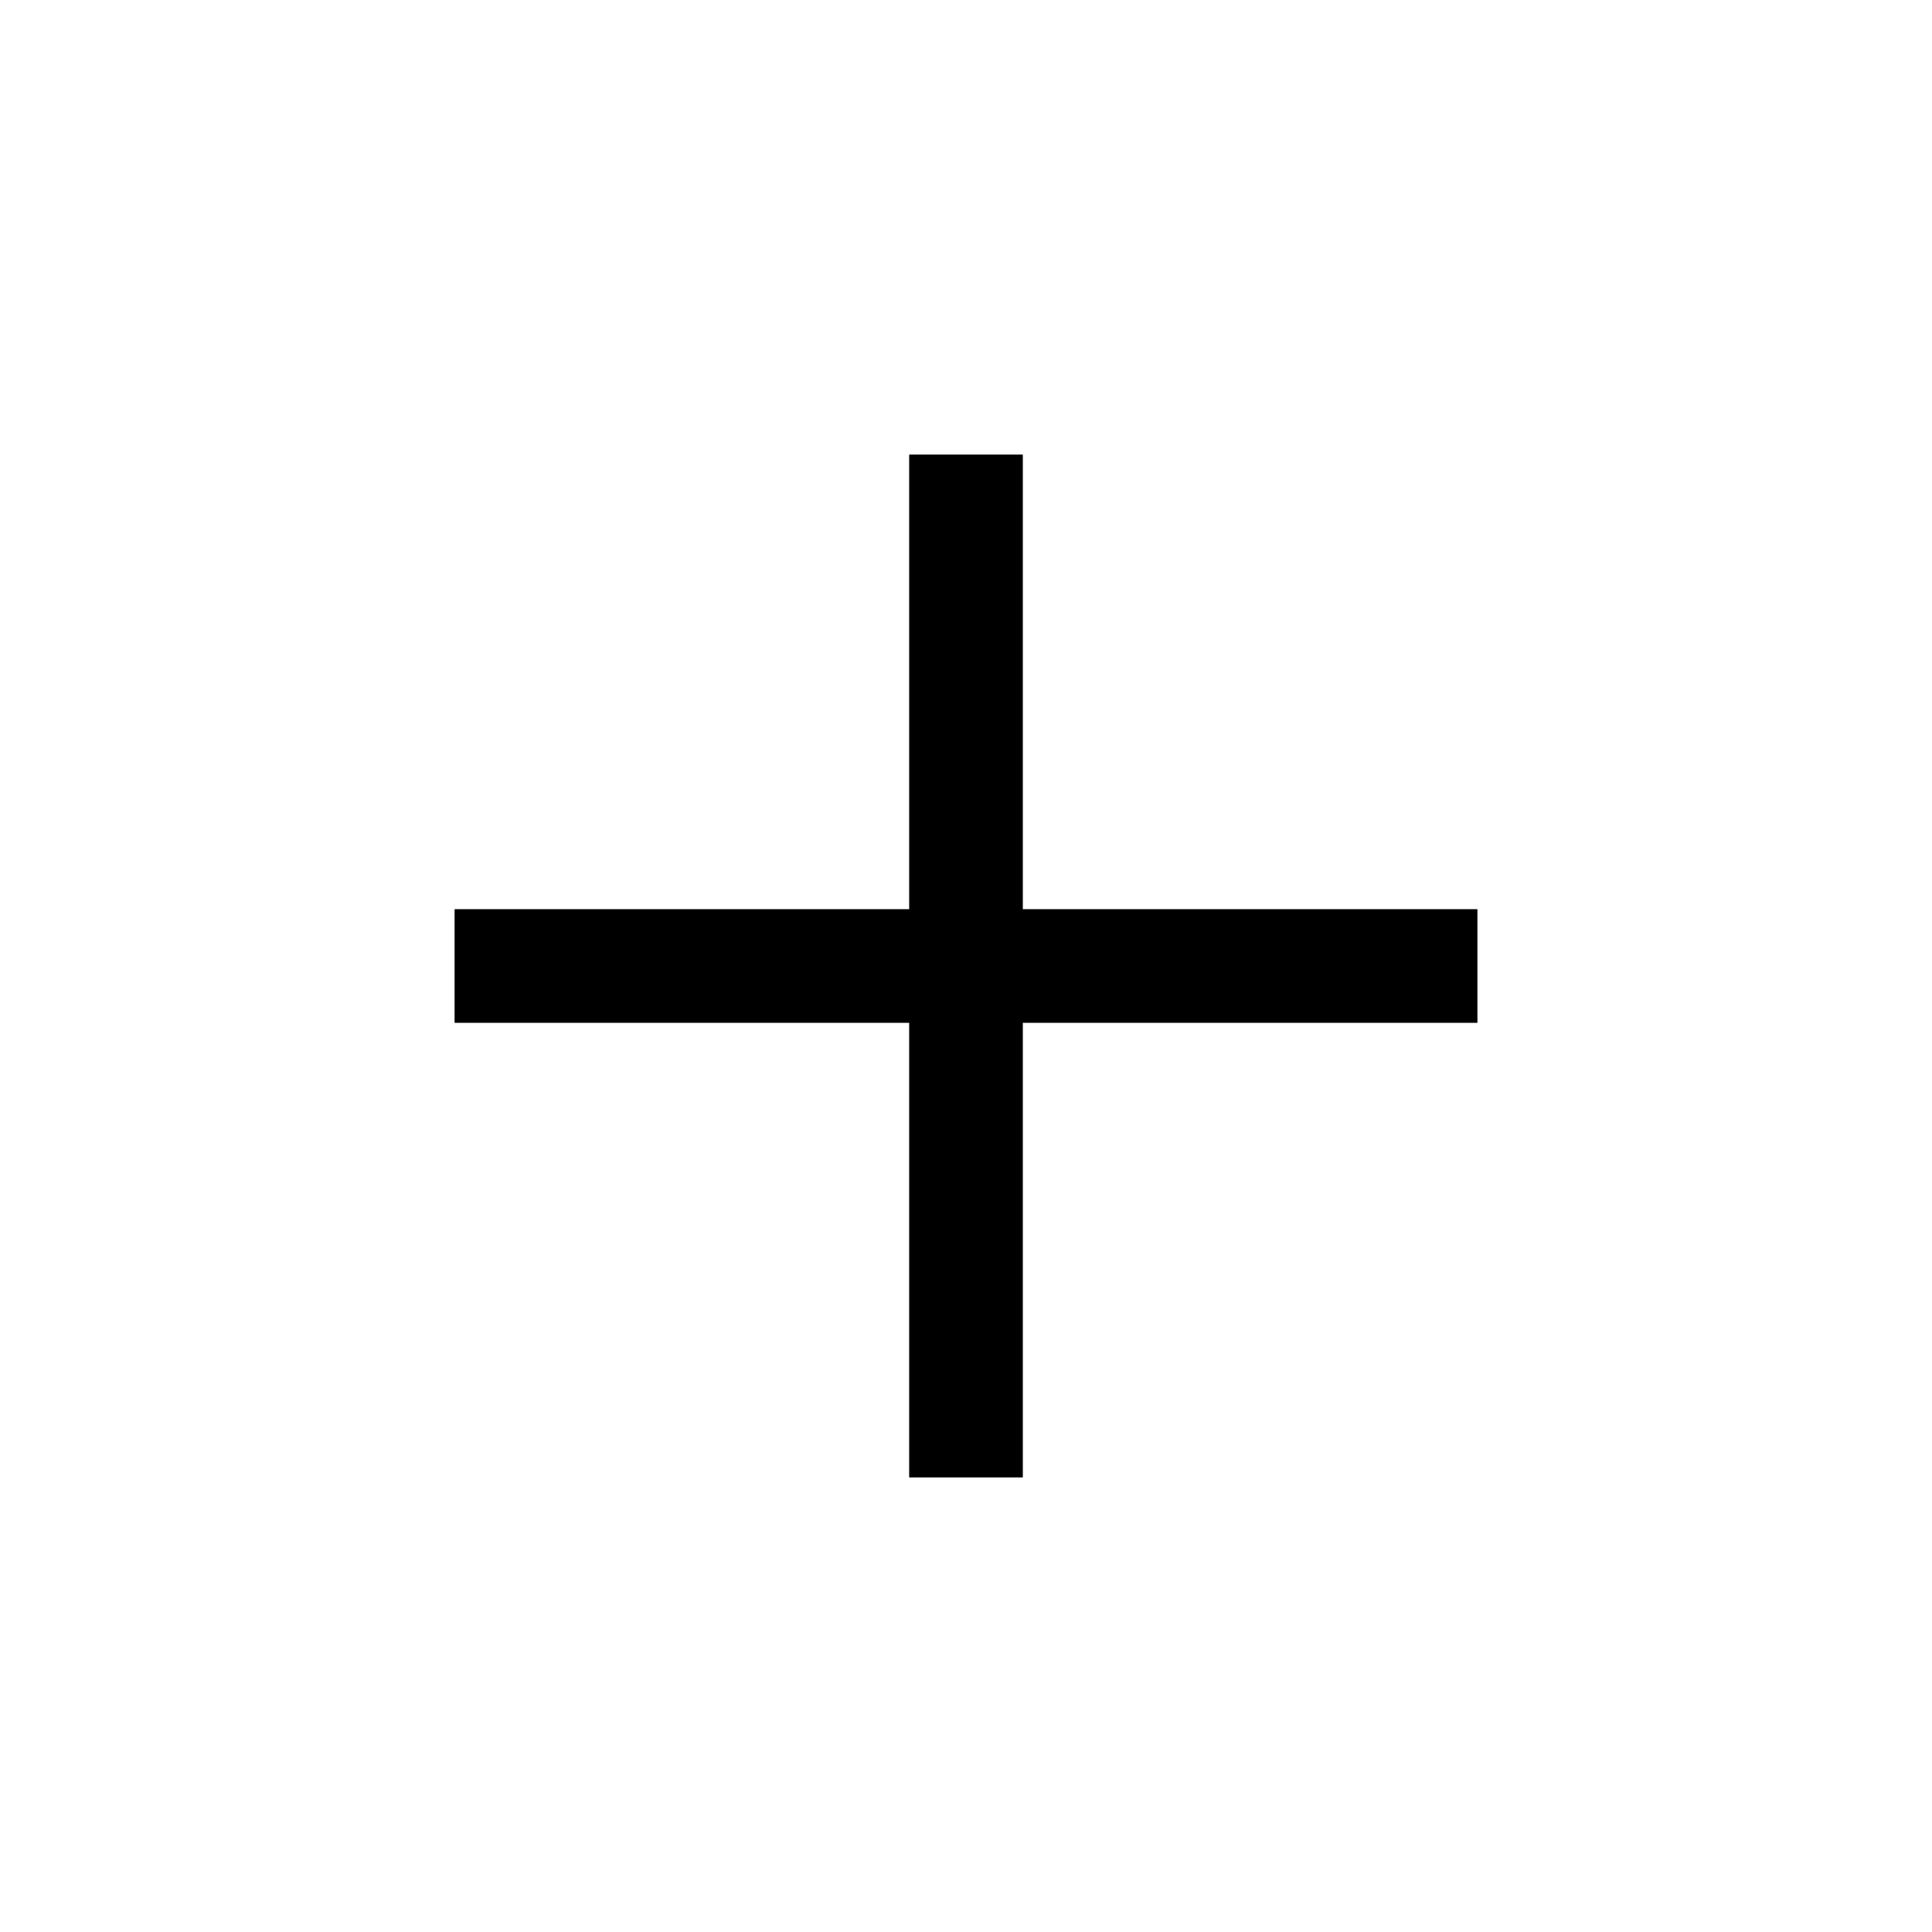
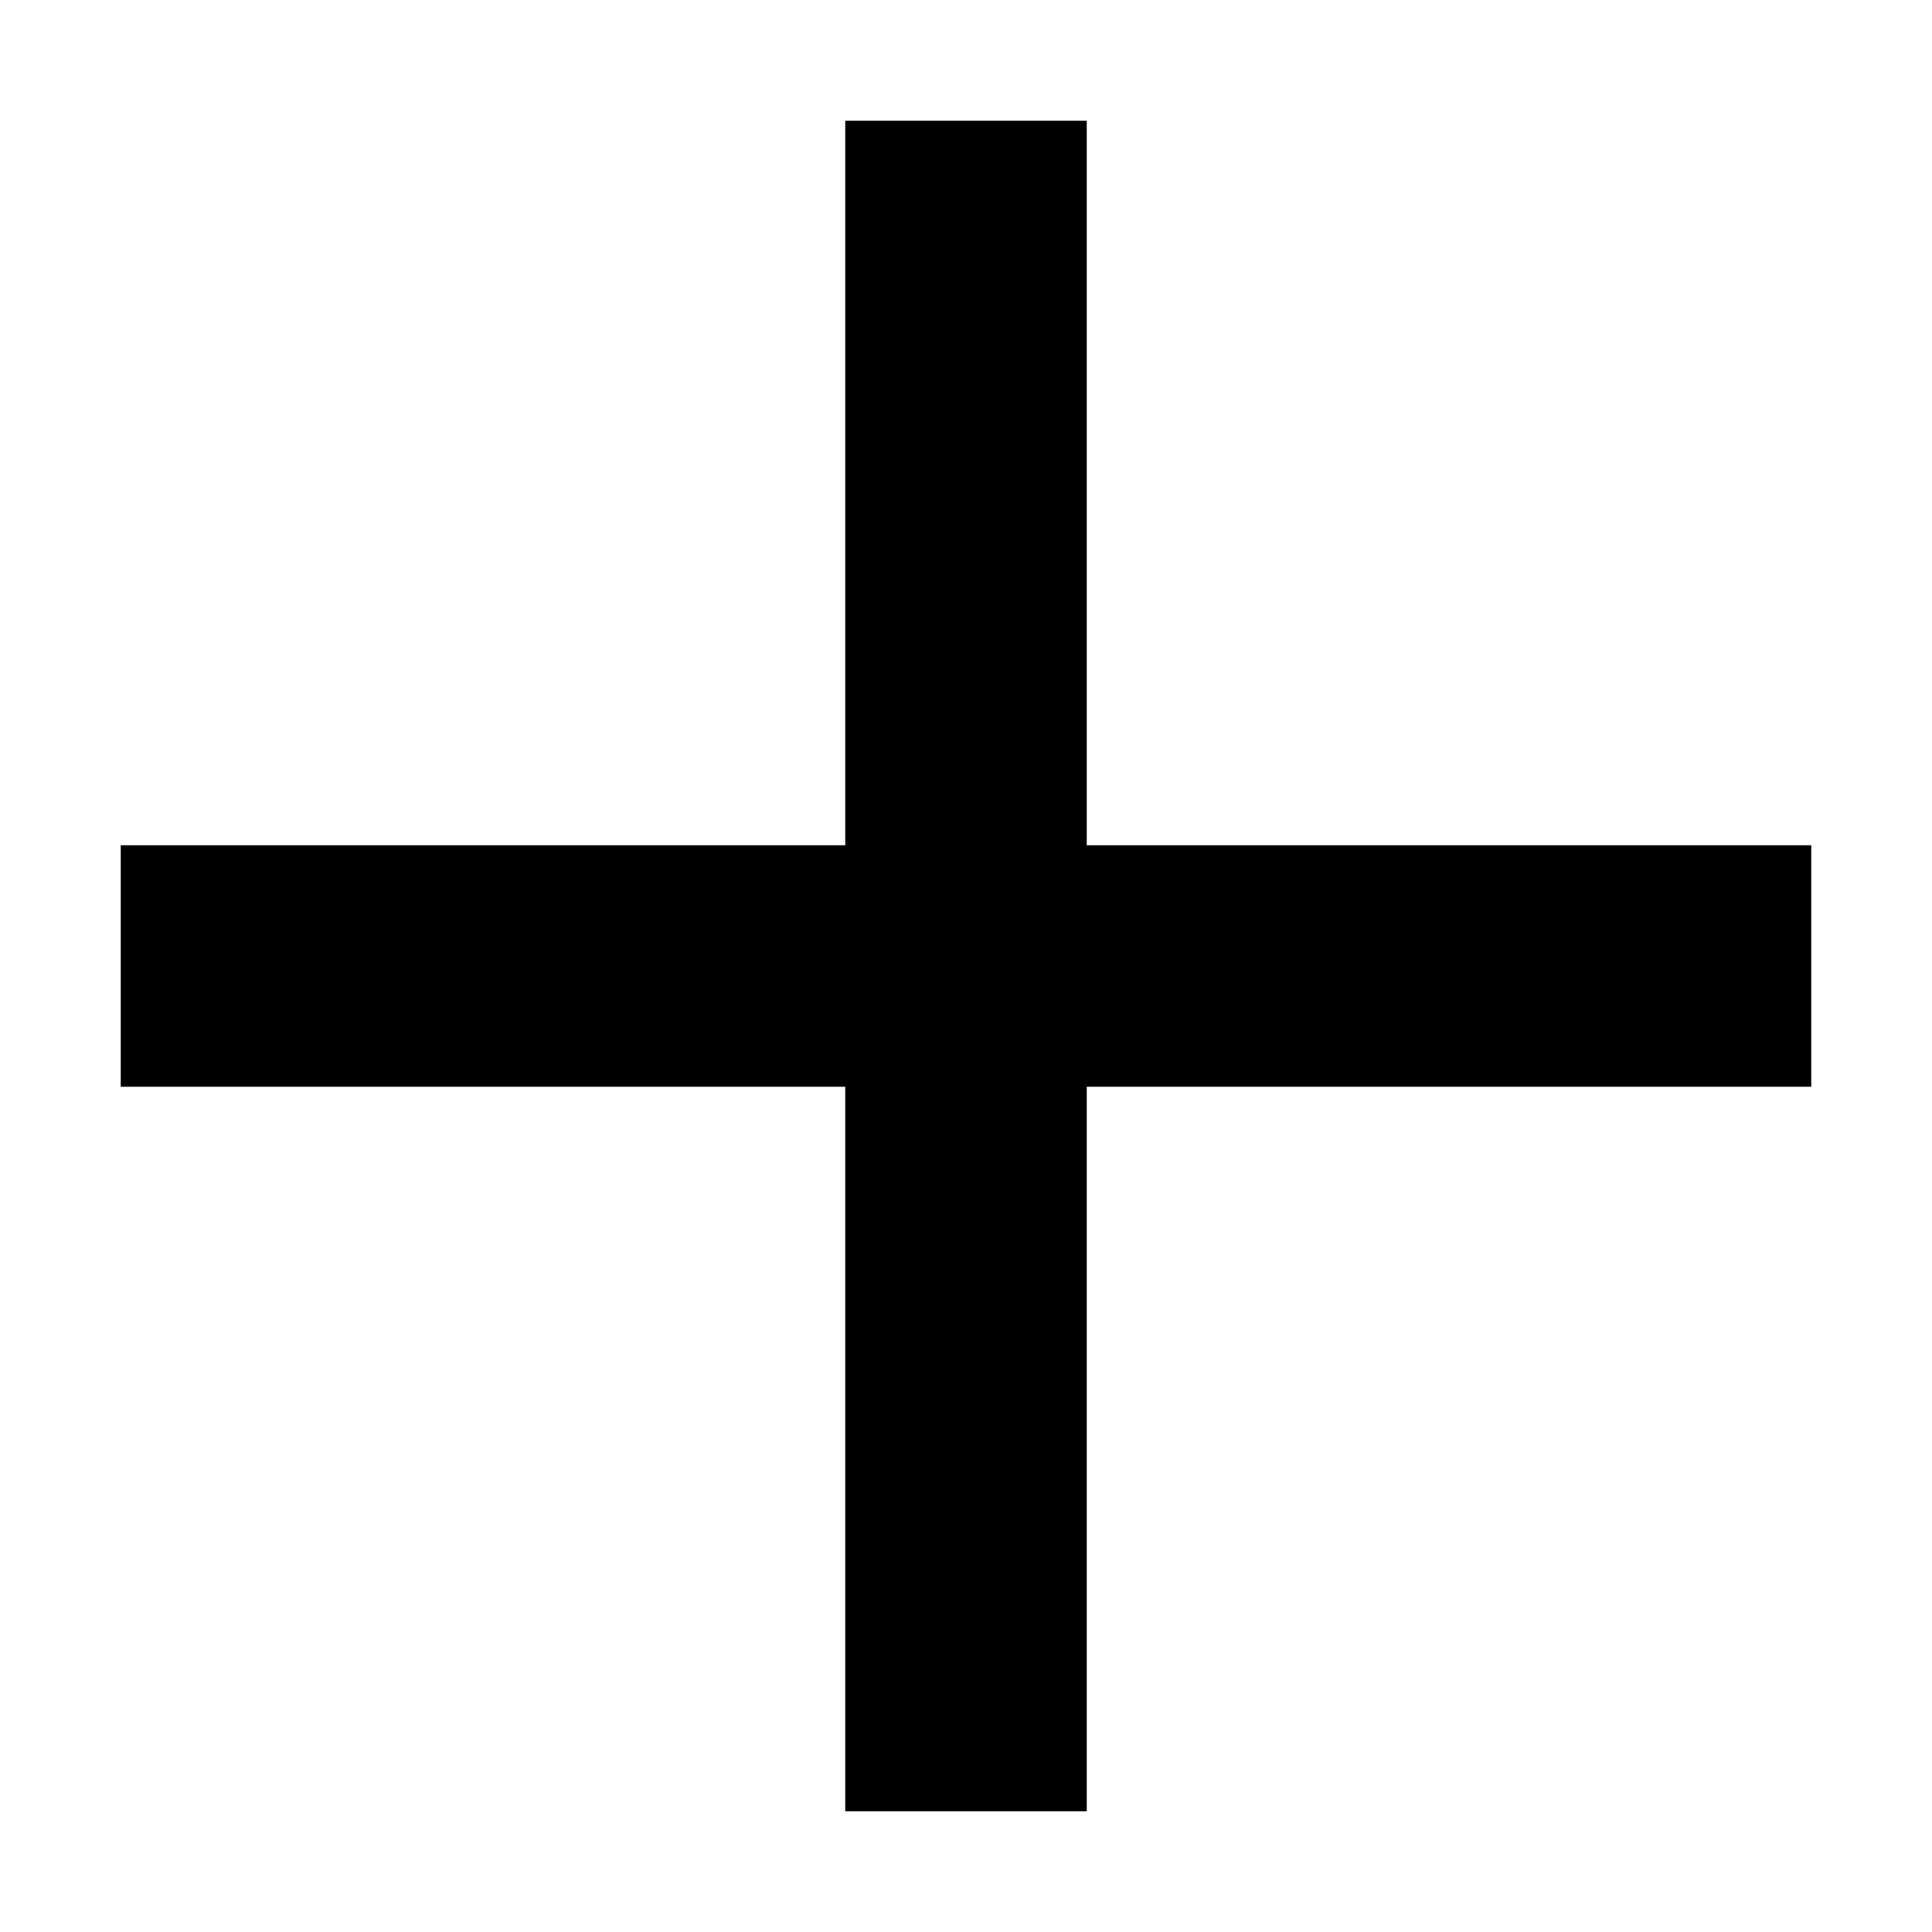
- <svg xmlns="http://www.w3.org/2000/svg" width="64px" height="64px" viewBox="0 0 34 34" version="1.1">
+ <svg xmlns="http://www.w3.org/2000/svg" width="64px" height="64px" viewBox="0 0 32 32" version="1.1">
  <g id="plus" fill="#000">
-     <polygon id="Fill-39" points="8 16 26 16 26 18 8 18" />
-     <polygon id="Fill-40" points="16 8 18 8 18 26 16 26" />
+     <polygon id="Fill-39" points="2 14 30 14 30 18 2 18" />
+     <polygon id="Fill-40" points="14 2 18 2 18 30 14 30" />
  </g>
</svg>
